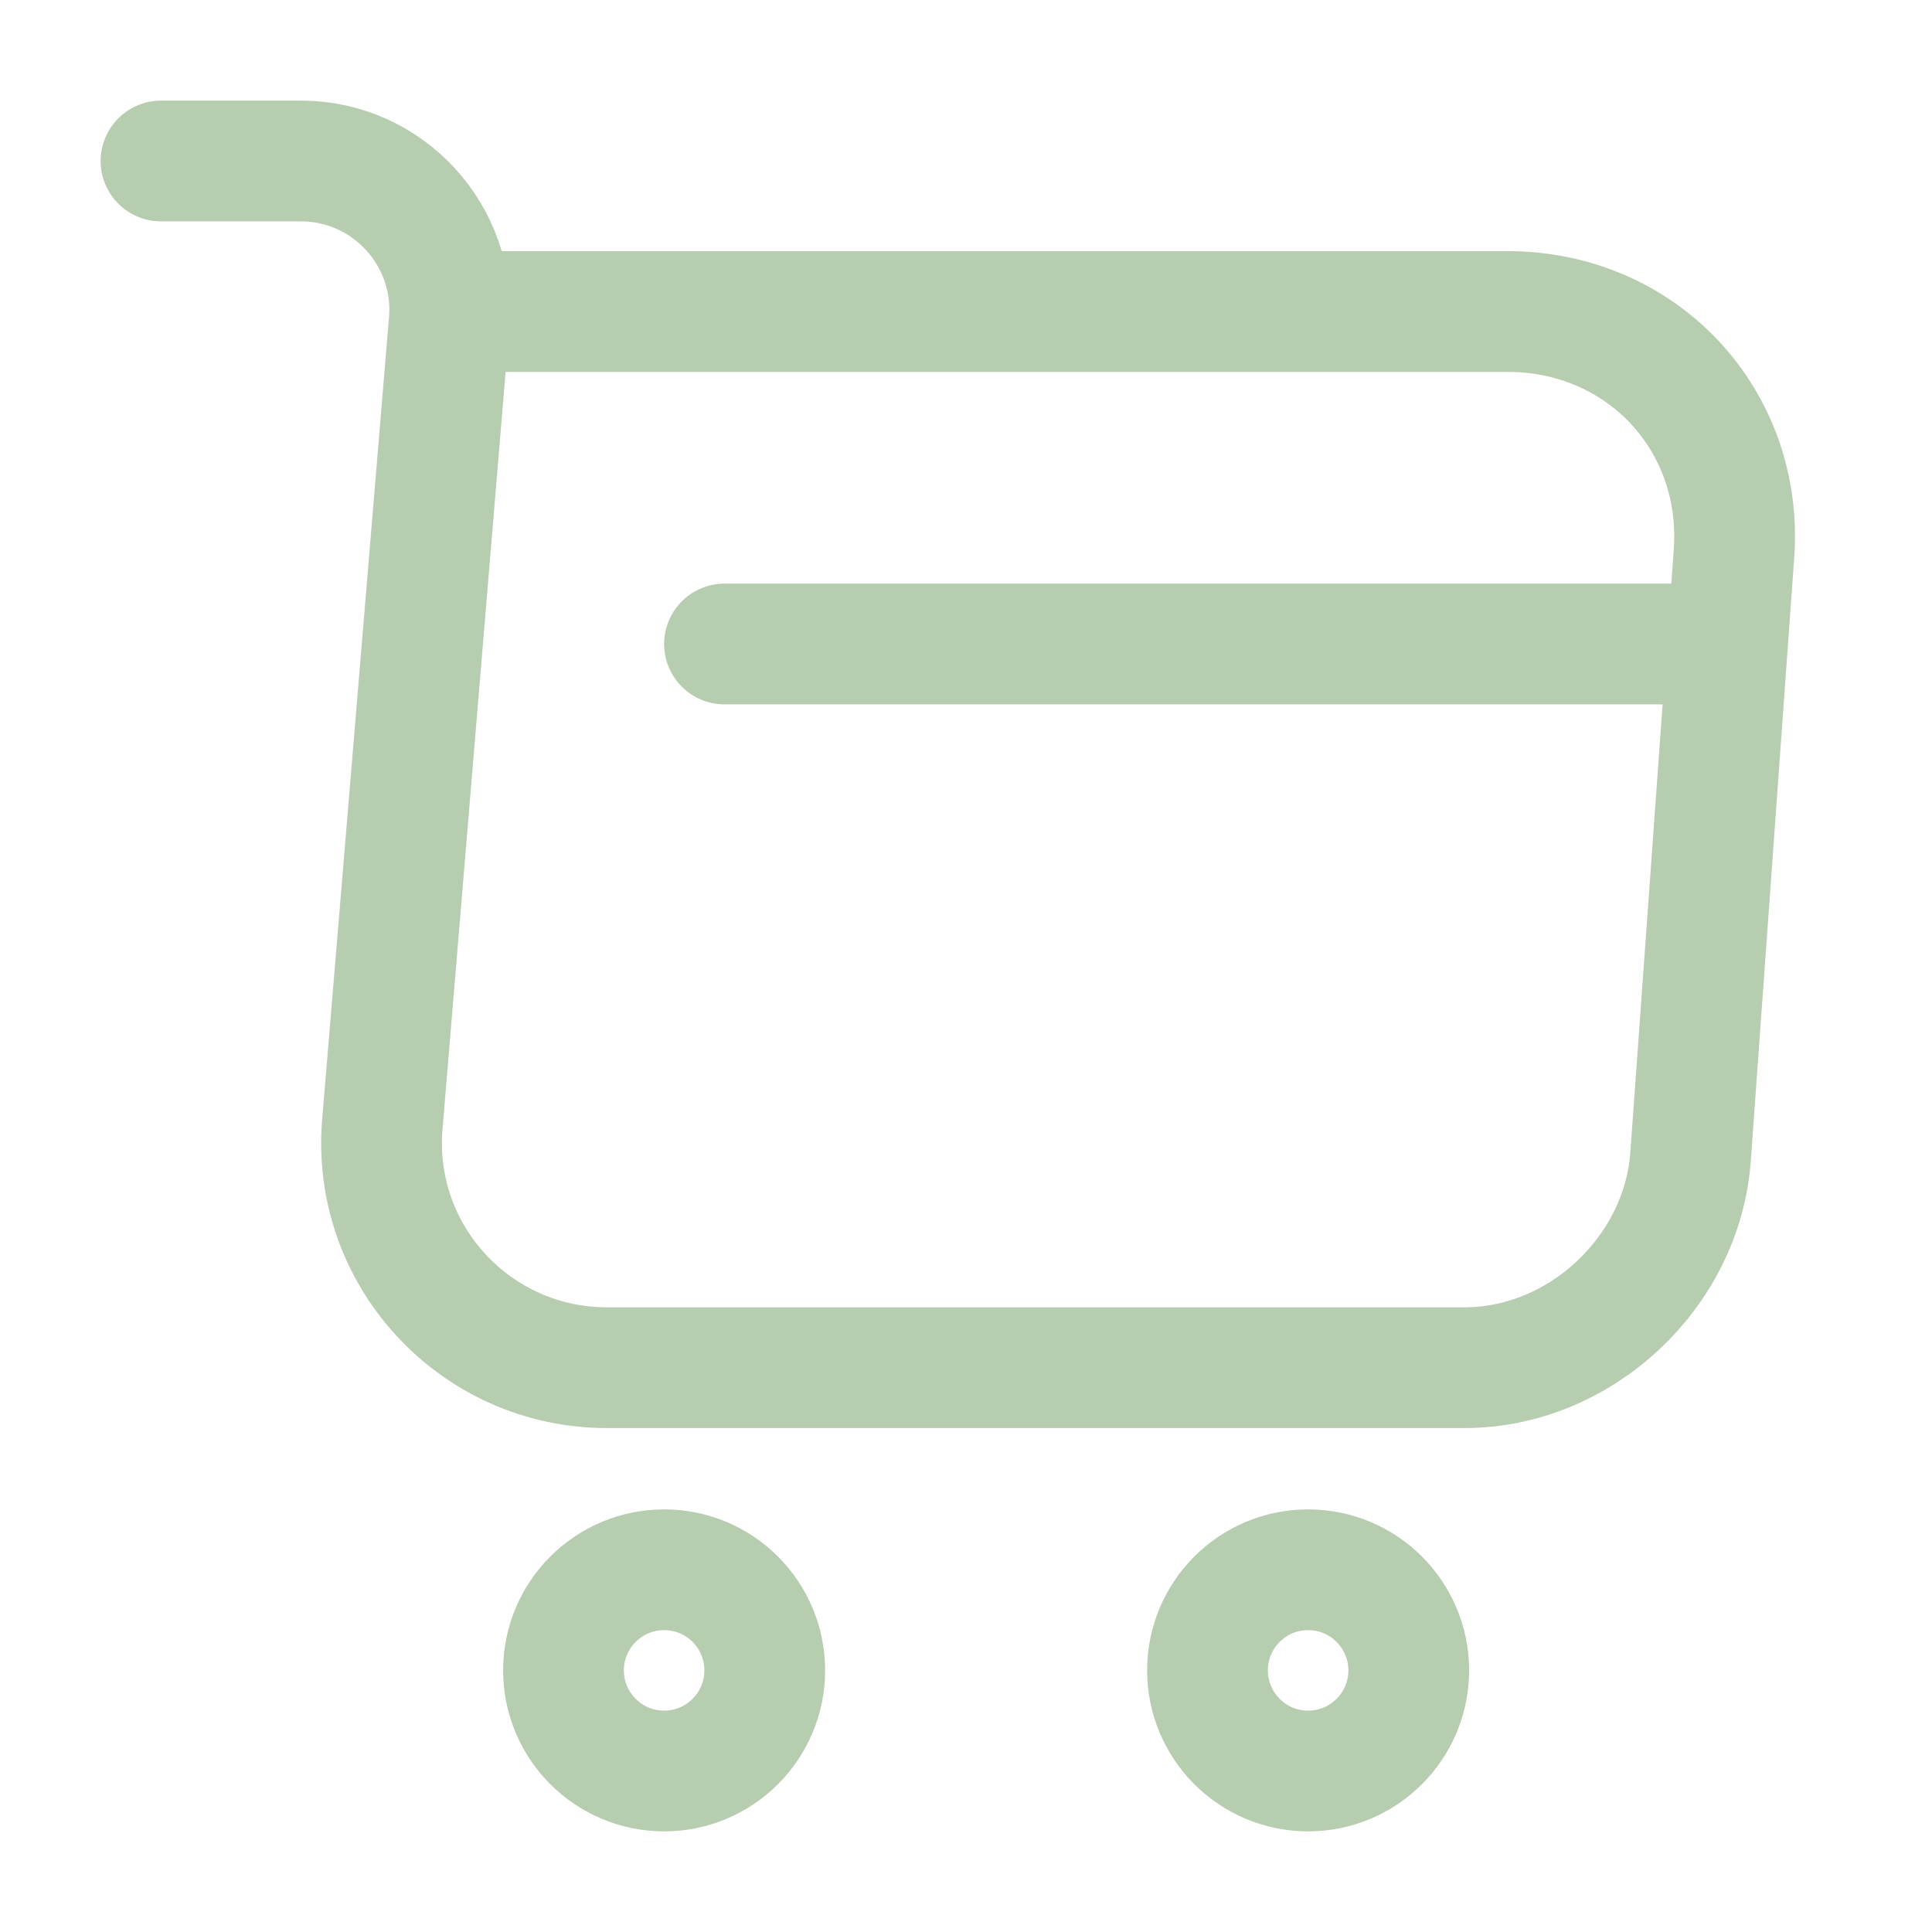
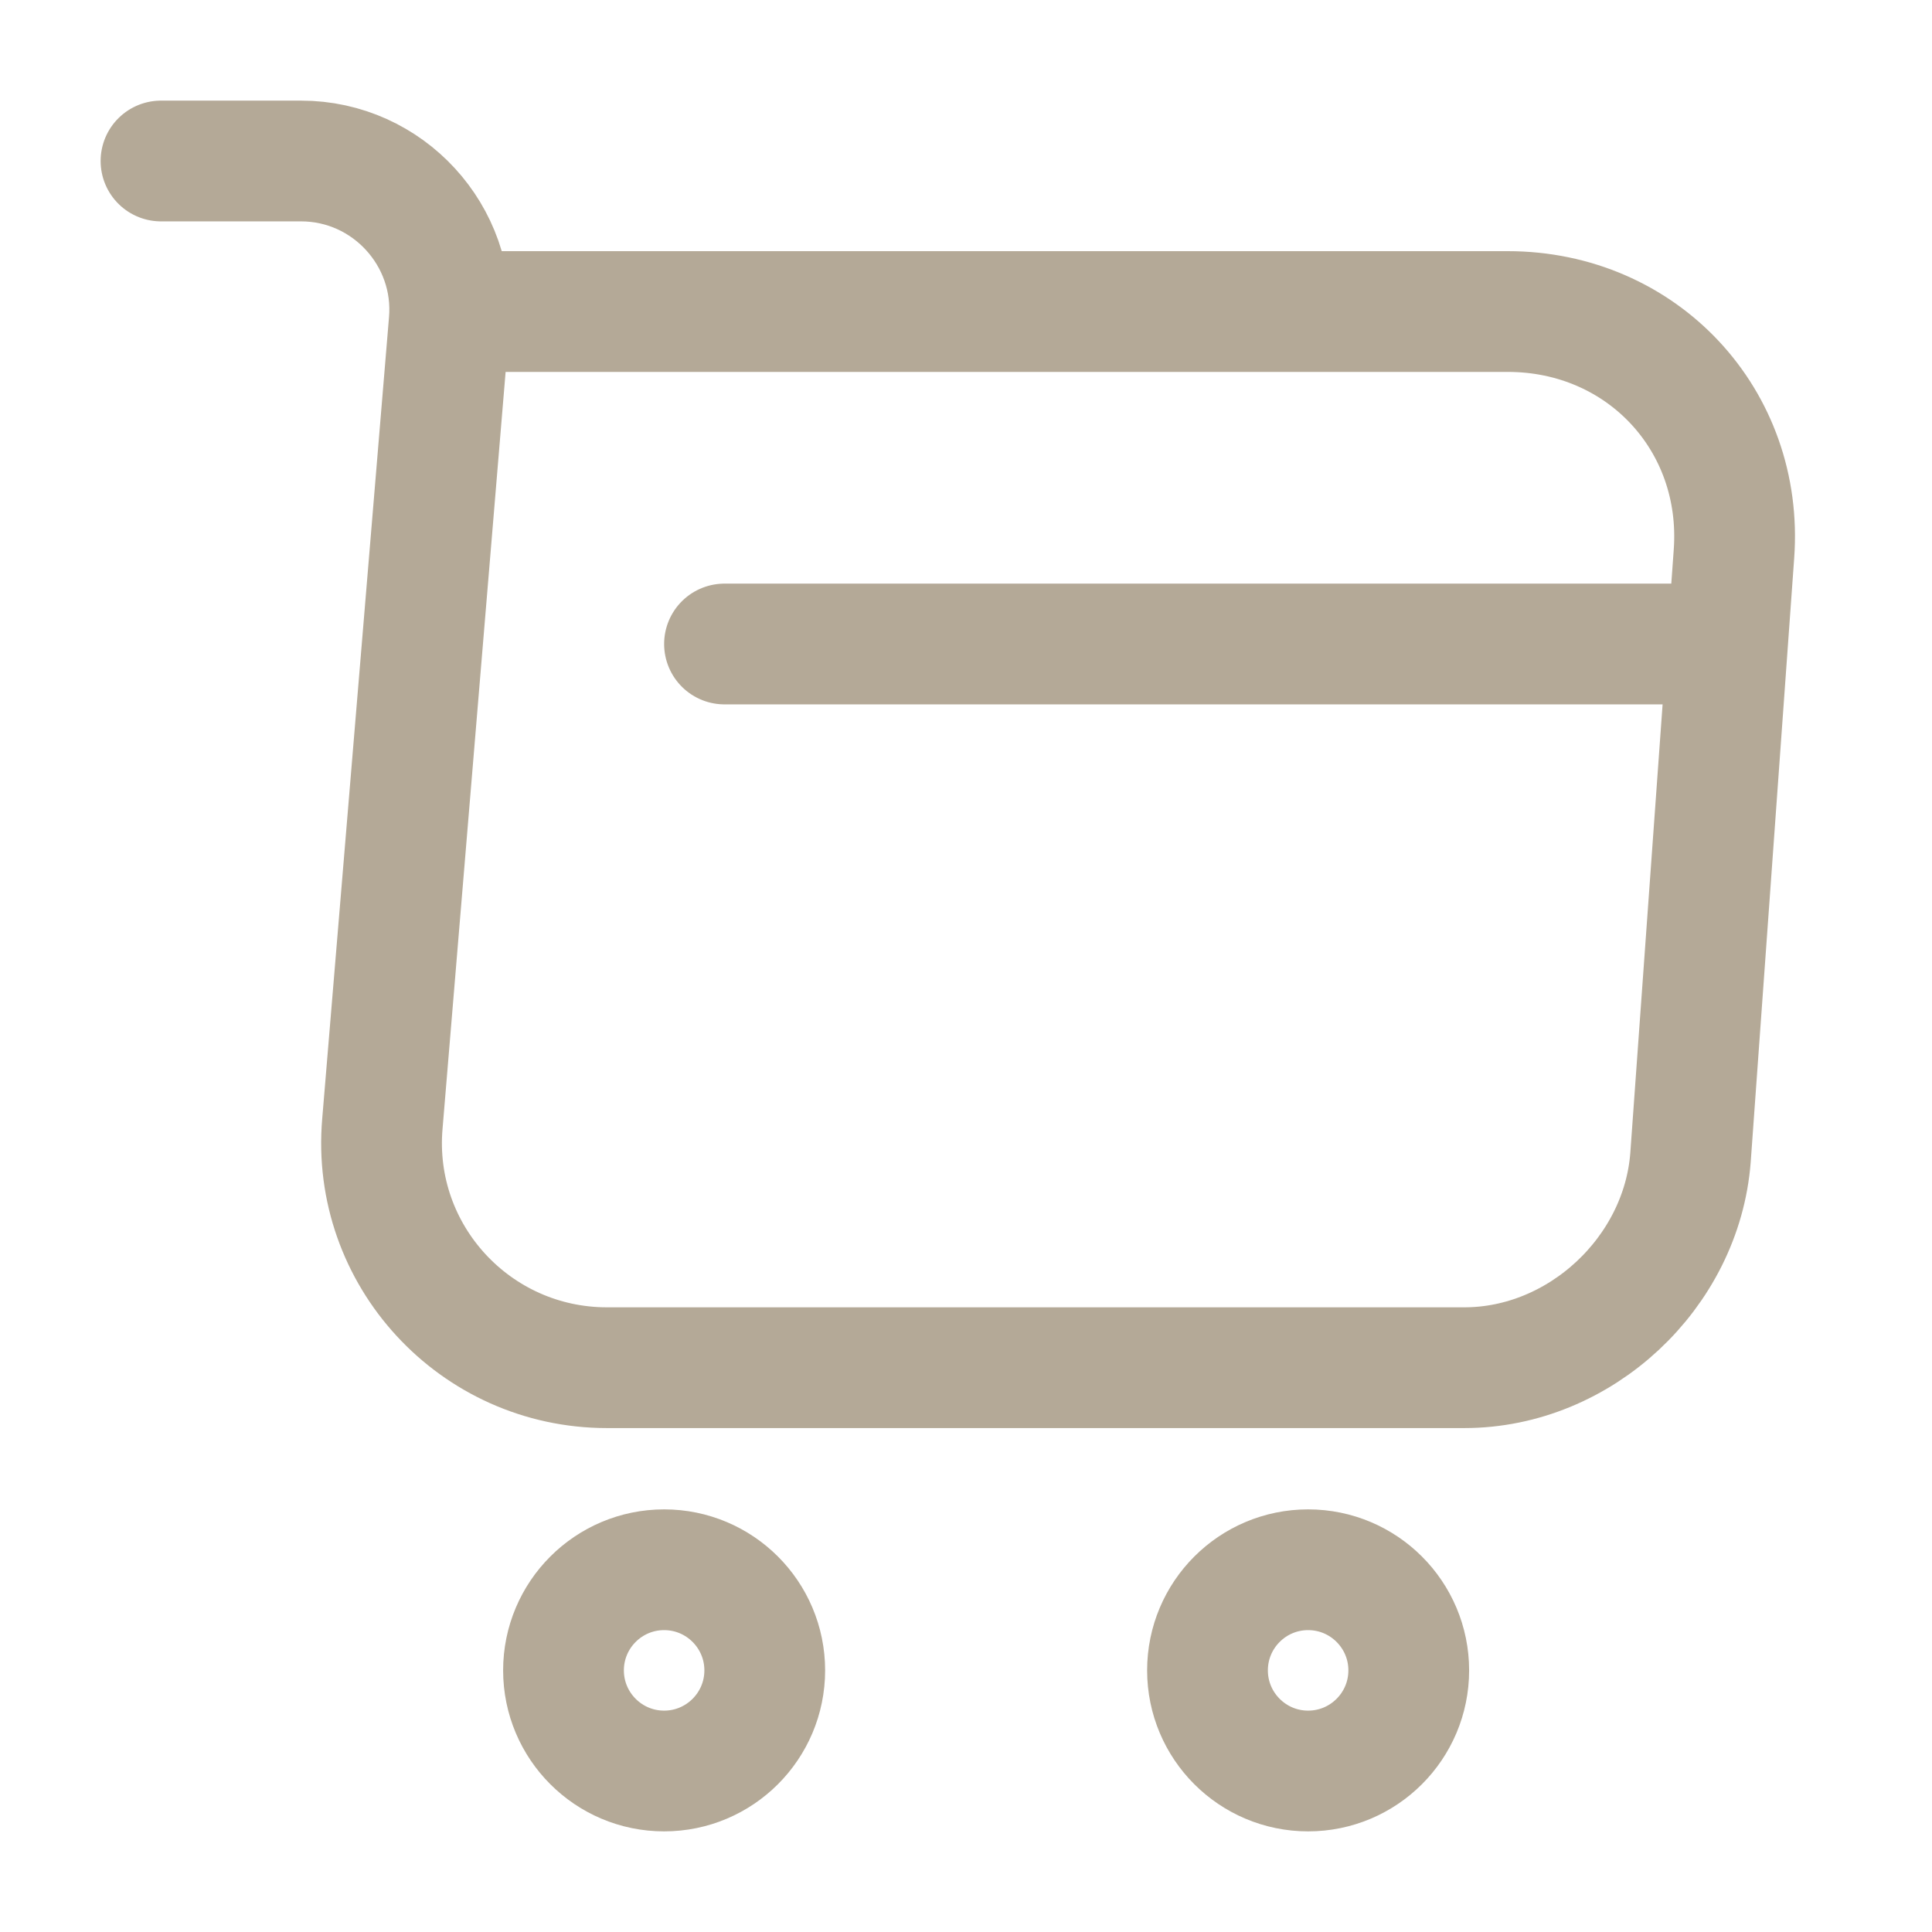
<svg xmlns="http://www.w3.org/2000/svg" width="24" height="24" viewBox="0 0 24 24" fill="none">
-   <path d="M2 2H3.74C4.82 2 5.67 2.93 5.58 4L4.75 13.96C4.61 15.59 5.9 16.99 7.54 16.99H18.19C19.63 16.99 20.89 15.81 21 14.38L21.54 6.88C21.66 5.22 20.4 3.87 18.73 3.87H5.82" stroke="#B7CDAF" stroke-width="1.5" stroke-miterlimit="10" stroke-linecap="round" stroke-linejoin="round" />
-   <path d="M16.25 22C16.94 22 17.5 21.44 17.5 20.75C17.5 20.06 16.94 19.5 16.25 19.5C15.56 19.5 15 20.06 15 20.75C15 21.44 15.56 22 16.25 22Z" stroke="#B7CDAF" stroke-width="1.5" stroke-miterlimit="10" stroke-linecap="round" stroke-linejoin="round" />
-   <path d="M8.25 22C8.94 22 9.5 21.44 9.5 20.75C9.5 20.06 8.94 19.5 8.25 19.5C7.56 19.5 7 20.06 7 20.75C7 21.44 7.56 22 8.25 22Z" stroke="#B7CDAF" stroke-width="1.5" stroke-miterlimit="10" stroke-linecap="round" stroke-linejoin="round" />
-   <path d="M9 8H21" stroke="#B7CDAF" stroke-width="1.5" stroke-miterlimit="10" stroke-linecap="round" stroke-linejoin="round" />
+   <path d="M2 2H3.74C4.82 2 5.67 2.93 5.58 4L4.75 13.96C4.61 15.59 5.9 16.99 7.54 16.99H18.19C19.63 16.99 20.89 15.81 21 14.38L21.54 6.88C21.66 5.22 20.4 3.87 18.73 3.87H5.82" stroke="#B4A997" stroke-width="1.5" stroke-miterlimit="10" stroke-linecap="round" stroke-linejoin="round" />
+   <path d="M16.25 22C16.94 22 17.5 21.44 17.5 20.75C17.5 20.06 16.94 19.5 16.25 19.5C15.56 19.5 15 20.06 15 20.75C15 21.44 15.56 22 16.25 22Z" stroke="#B4A997" stroke-width="1.5" stroke-miterlimit="10" stroke-linecap="round" stroke-linejoin="round" />
+   <path d="M8.25 22C8.94 22 9.5 21.44 9.5 20.75C9.5 20.06 8.94 19.5 8.25 19.5C7.56 19.5 7 20.06 7 20.75C7 21.44 7.56 22 8.25 22Z" stroke="#B4A997" stroke-width="1.5" stroke-miterlimit="10" stroke-linecap="round" stroke-linejoin="round" />
+   <path d="M9 8H21" stroke="#B4A997" stroke-width="1.5" stroke-miterlimit="10" stroke-linecap="round" stroke-linejoin="round" />
</svg>
